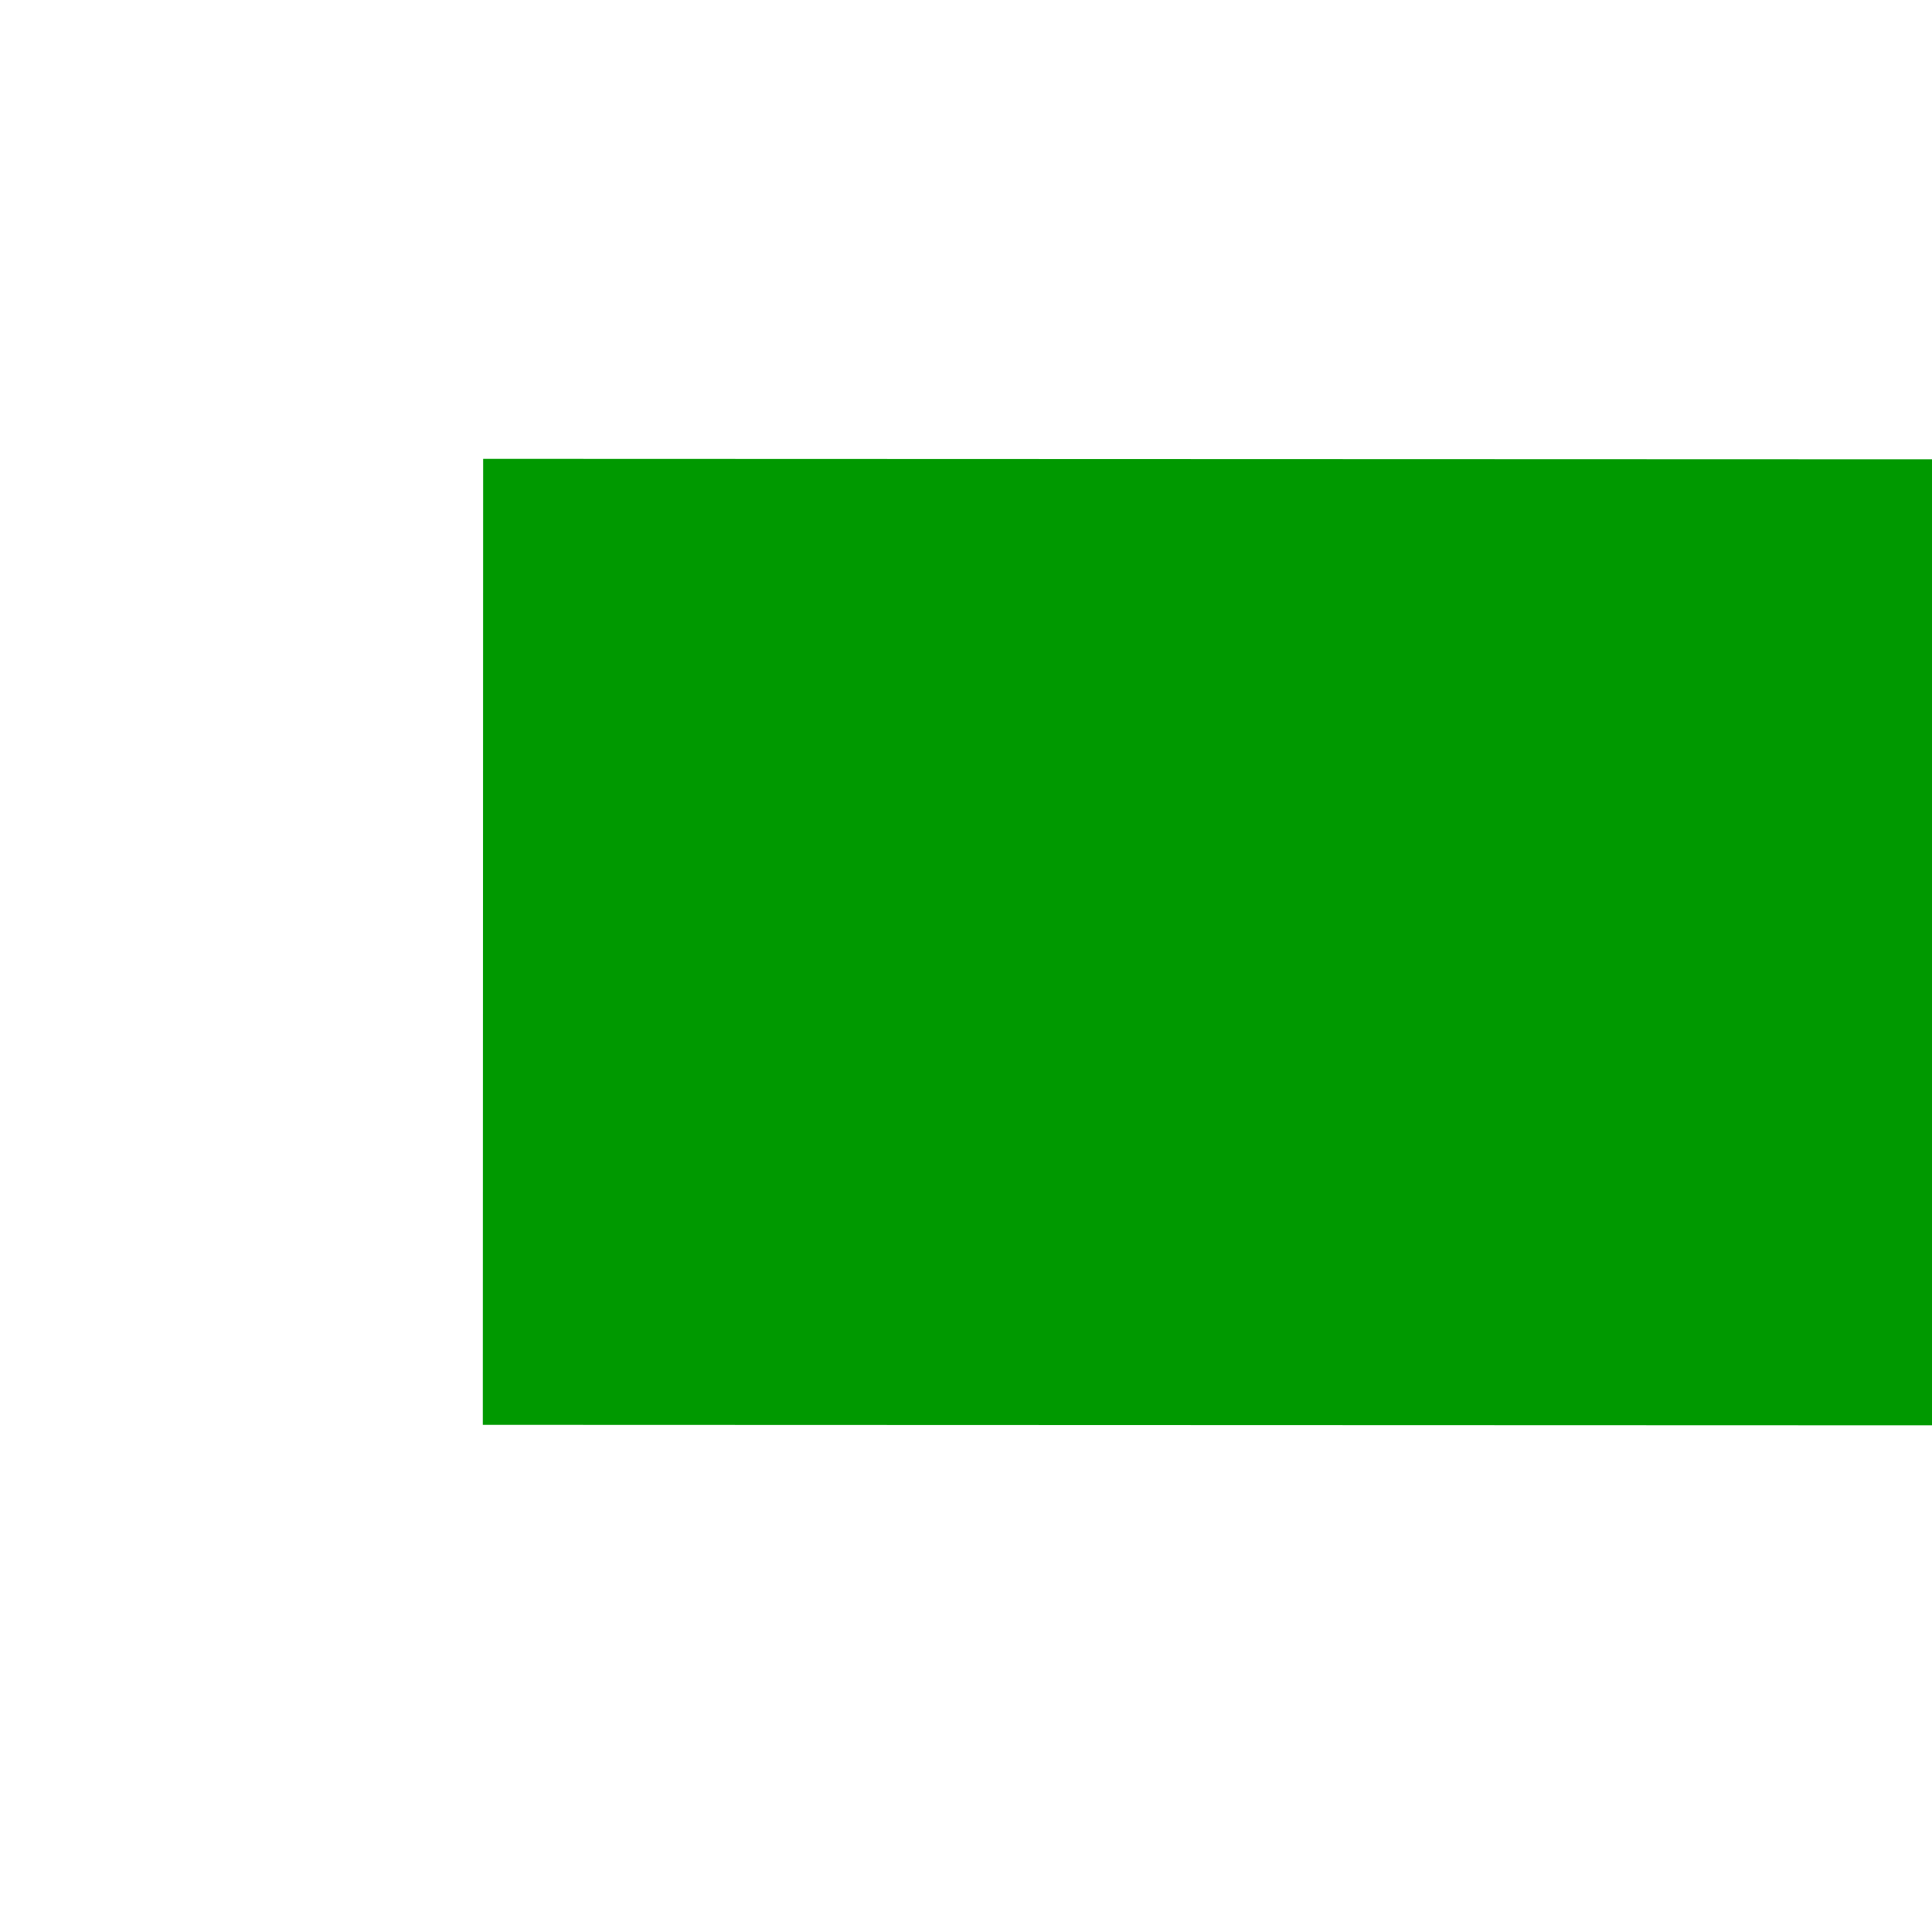
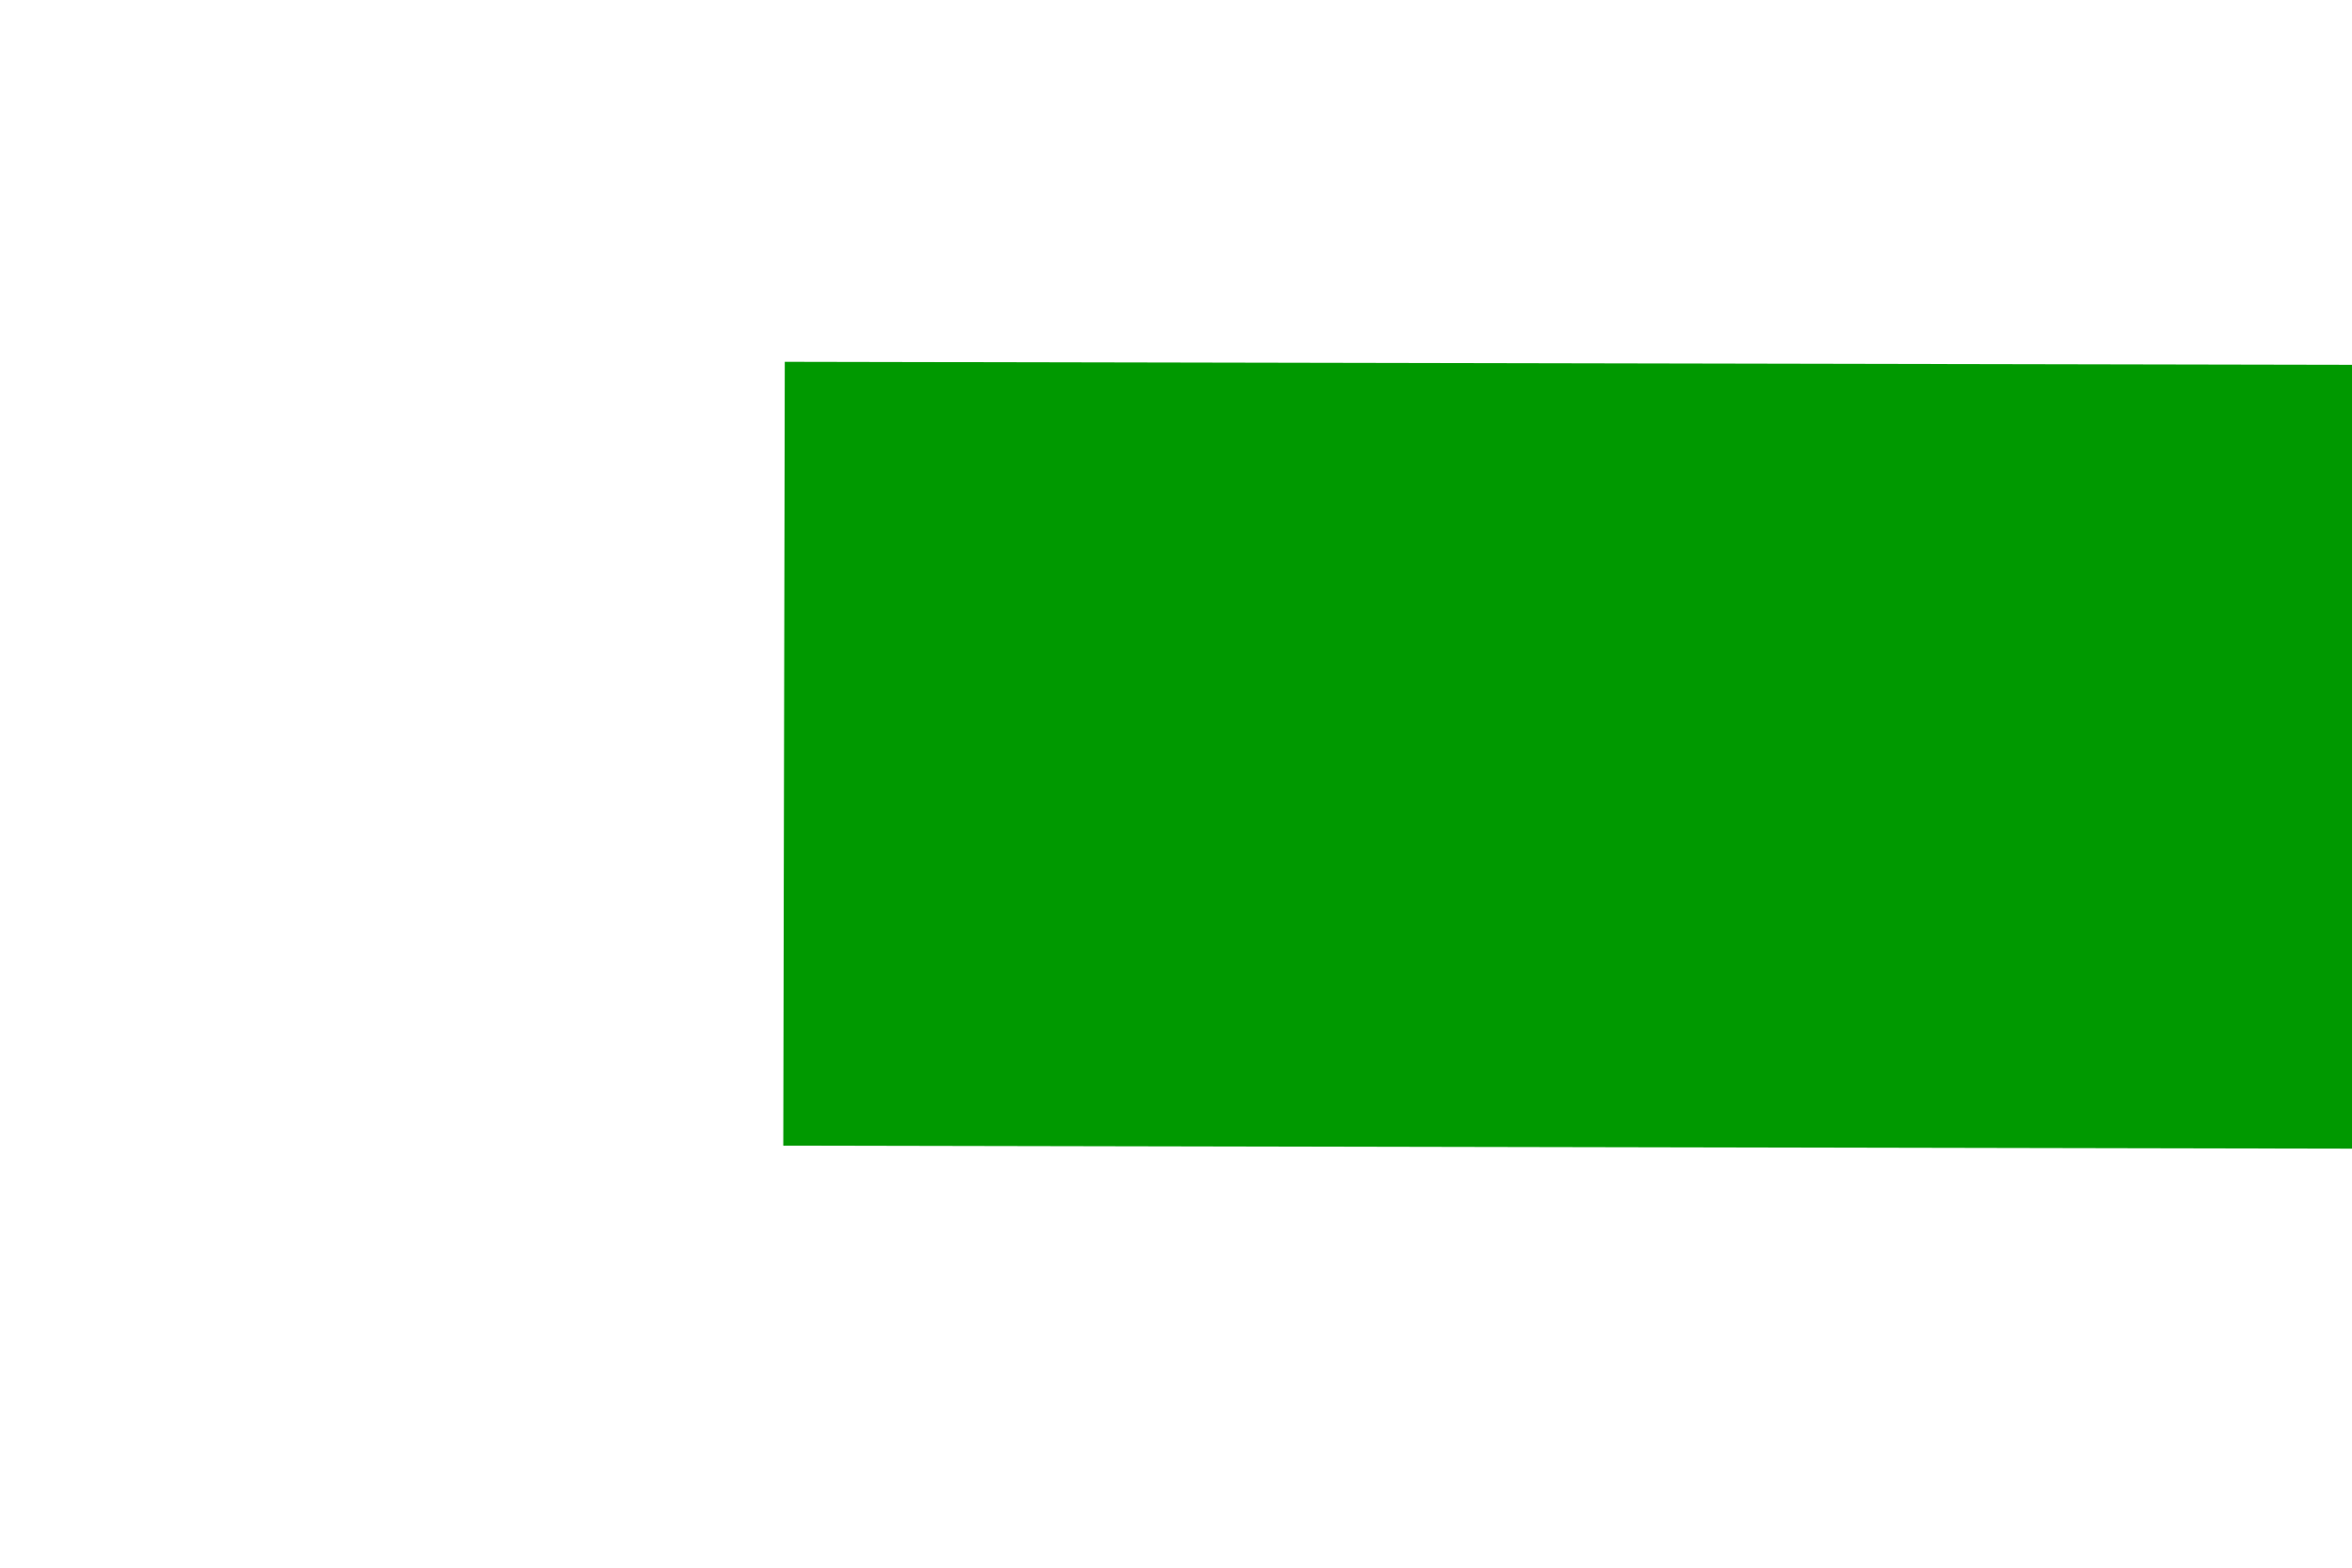
- <svg xmlns="http://www.w3.org/2000/svg" version="1.1" width="4px" height="4px" preserveAspectRatio="xMinYMid meet" viewBox="688 193  4 2">
-   <path d="M 977 201.6  L 984 194  L 977 186.4  L 977 201.6  Z " fill-rule="nonzero" fill="#009900" stroke="none" transform="matrix(0.9999999 0.000339213 -0.000339213 0.9999999 0.06585545 -0.2837405 )" />
-   <path d="M 689 194  L 978 194  " stroke-width="2" stroke="#009900" fill="none" transform="matrix(0.9999999 0.000339213 -0.000339213 0.9999999 0.06585545 -0.2837405 )" />
+ <svg xmlns="http://www.w3.org/2000/svg" version="1.1" width="6px" height="4px" preserveAspectRatio="xMinYMid meet" viewBox="686 193  6 2">
+   <path d="M 761 201.6  L 768 194  L 761 186.4  L 761 201.6  Z " fill-rule="nonzero" fill="#009900" stroke="none" transform="matrix(0.9999982 0.001920758 -0.001920758 0.9999982 0.3739699 -1.397954 )" />
+   <path d="M 688 194  L 762 194  " stroke-width="2" stroke="#009900" fill="none" transform="matrix(0.9999982 0.001920758 -0.001920758 0.9999982 0.3739699 -1.397954 )" />
</svg>
